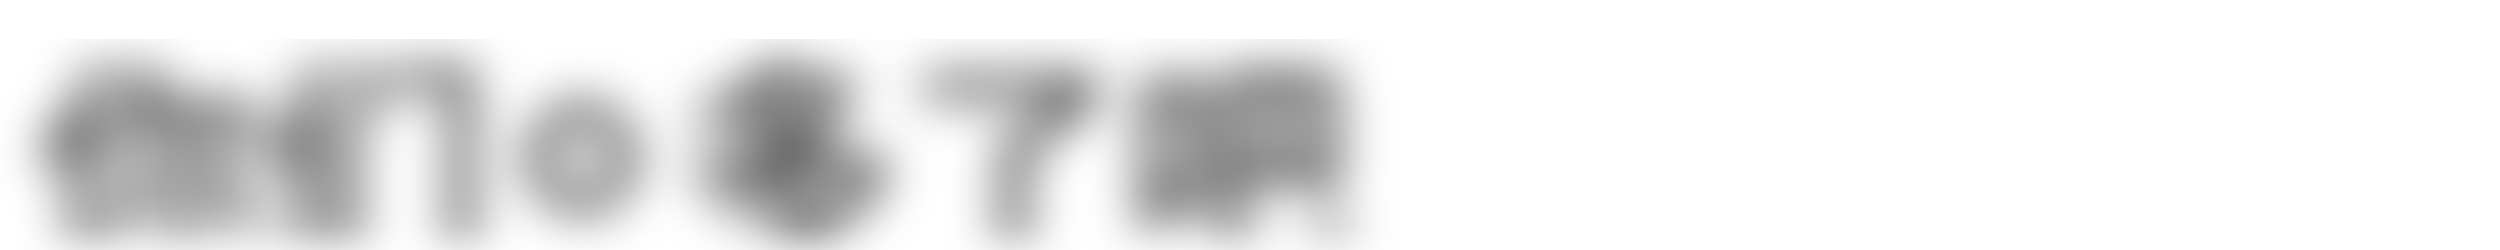
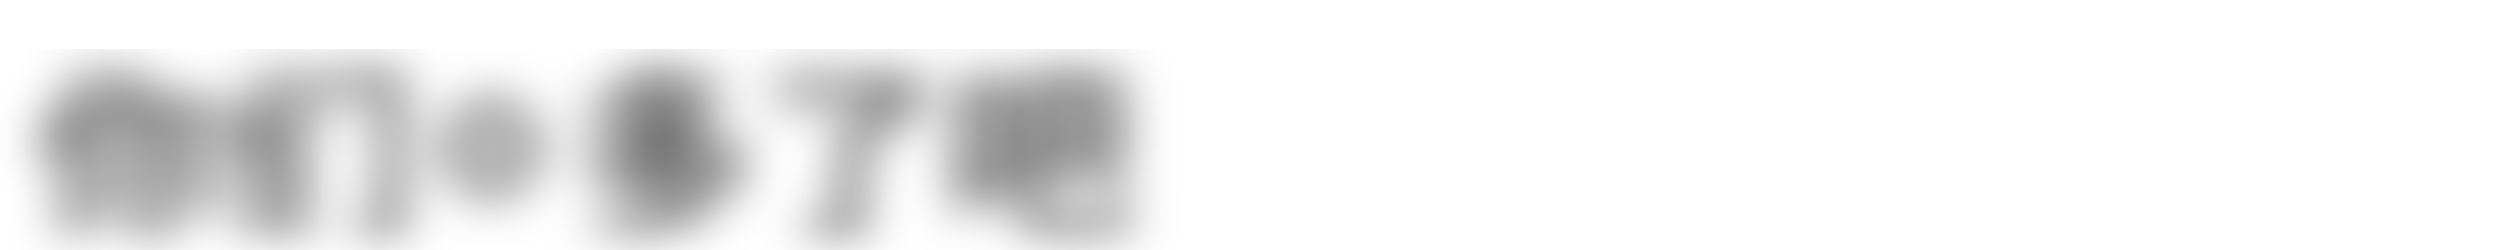
<svg xmlns="http://www.w3.org/2000/svg" width="200" height="20" version="1.1">
  <defs>
    <filter id="Gaussian_Blur">
      <feGaussianBlur in="SourceGraphic" stdDeviation="2" />
    </filter>
  </defs>
-   <text x="3" y="20" style="font-size:18;filter:url(#Gaussian_Blur)">你们⚪多了吧</text>
+   <text x="3" y="18" style="font-size:15;filter:url(#Gaussian_Blur)">你们⚪多了吧</text>
</svg>
